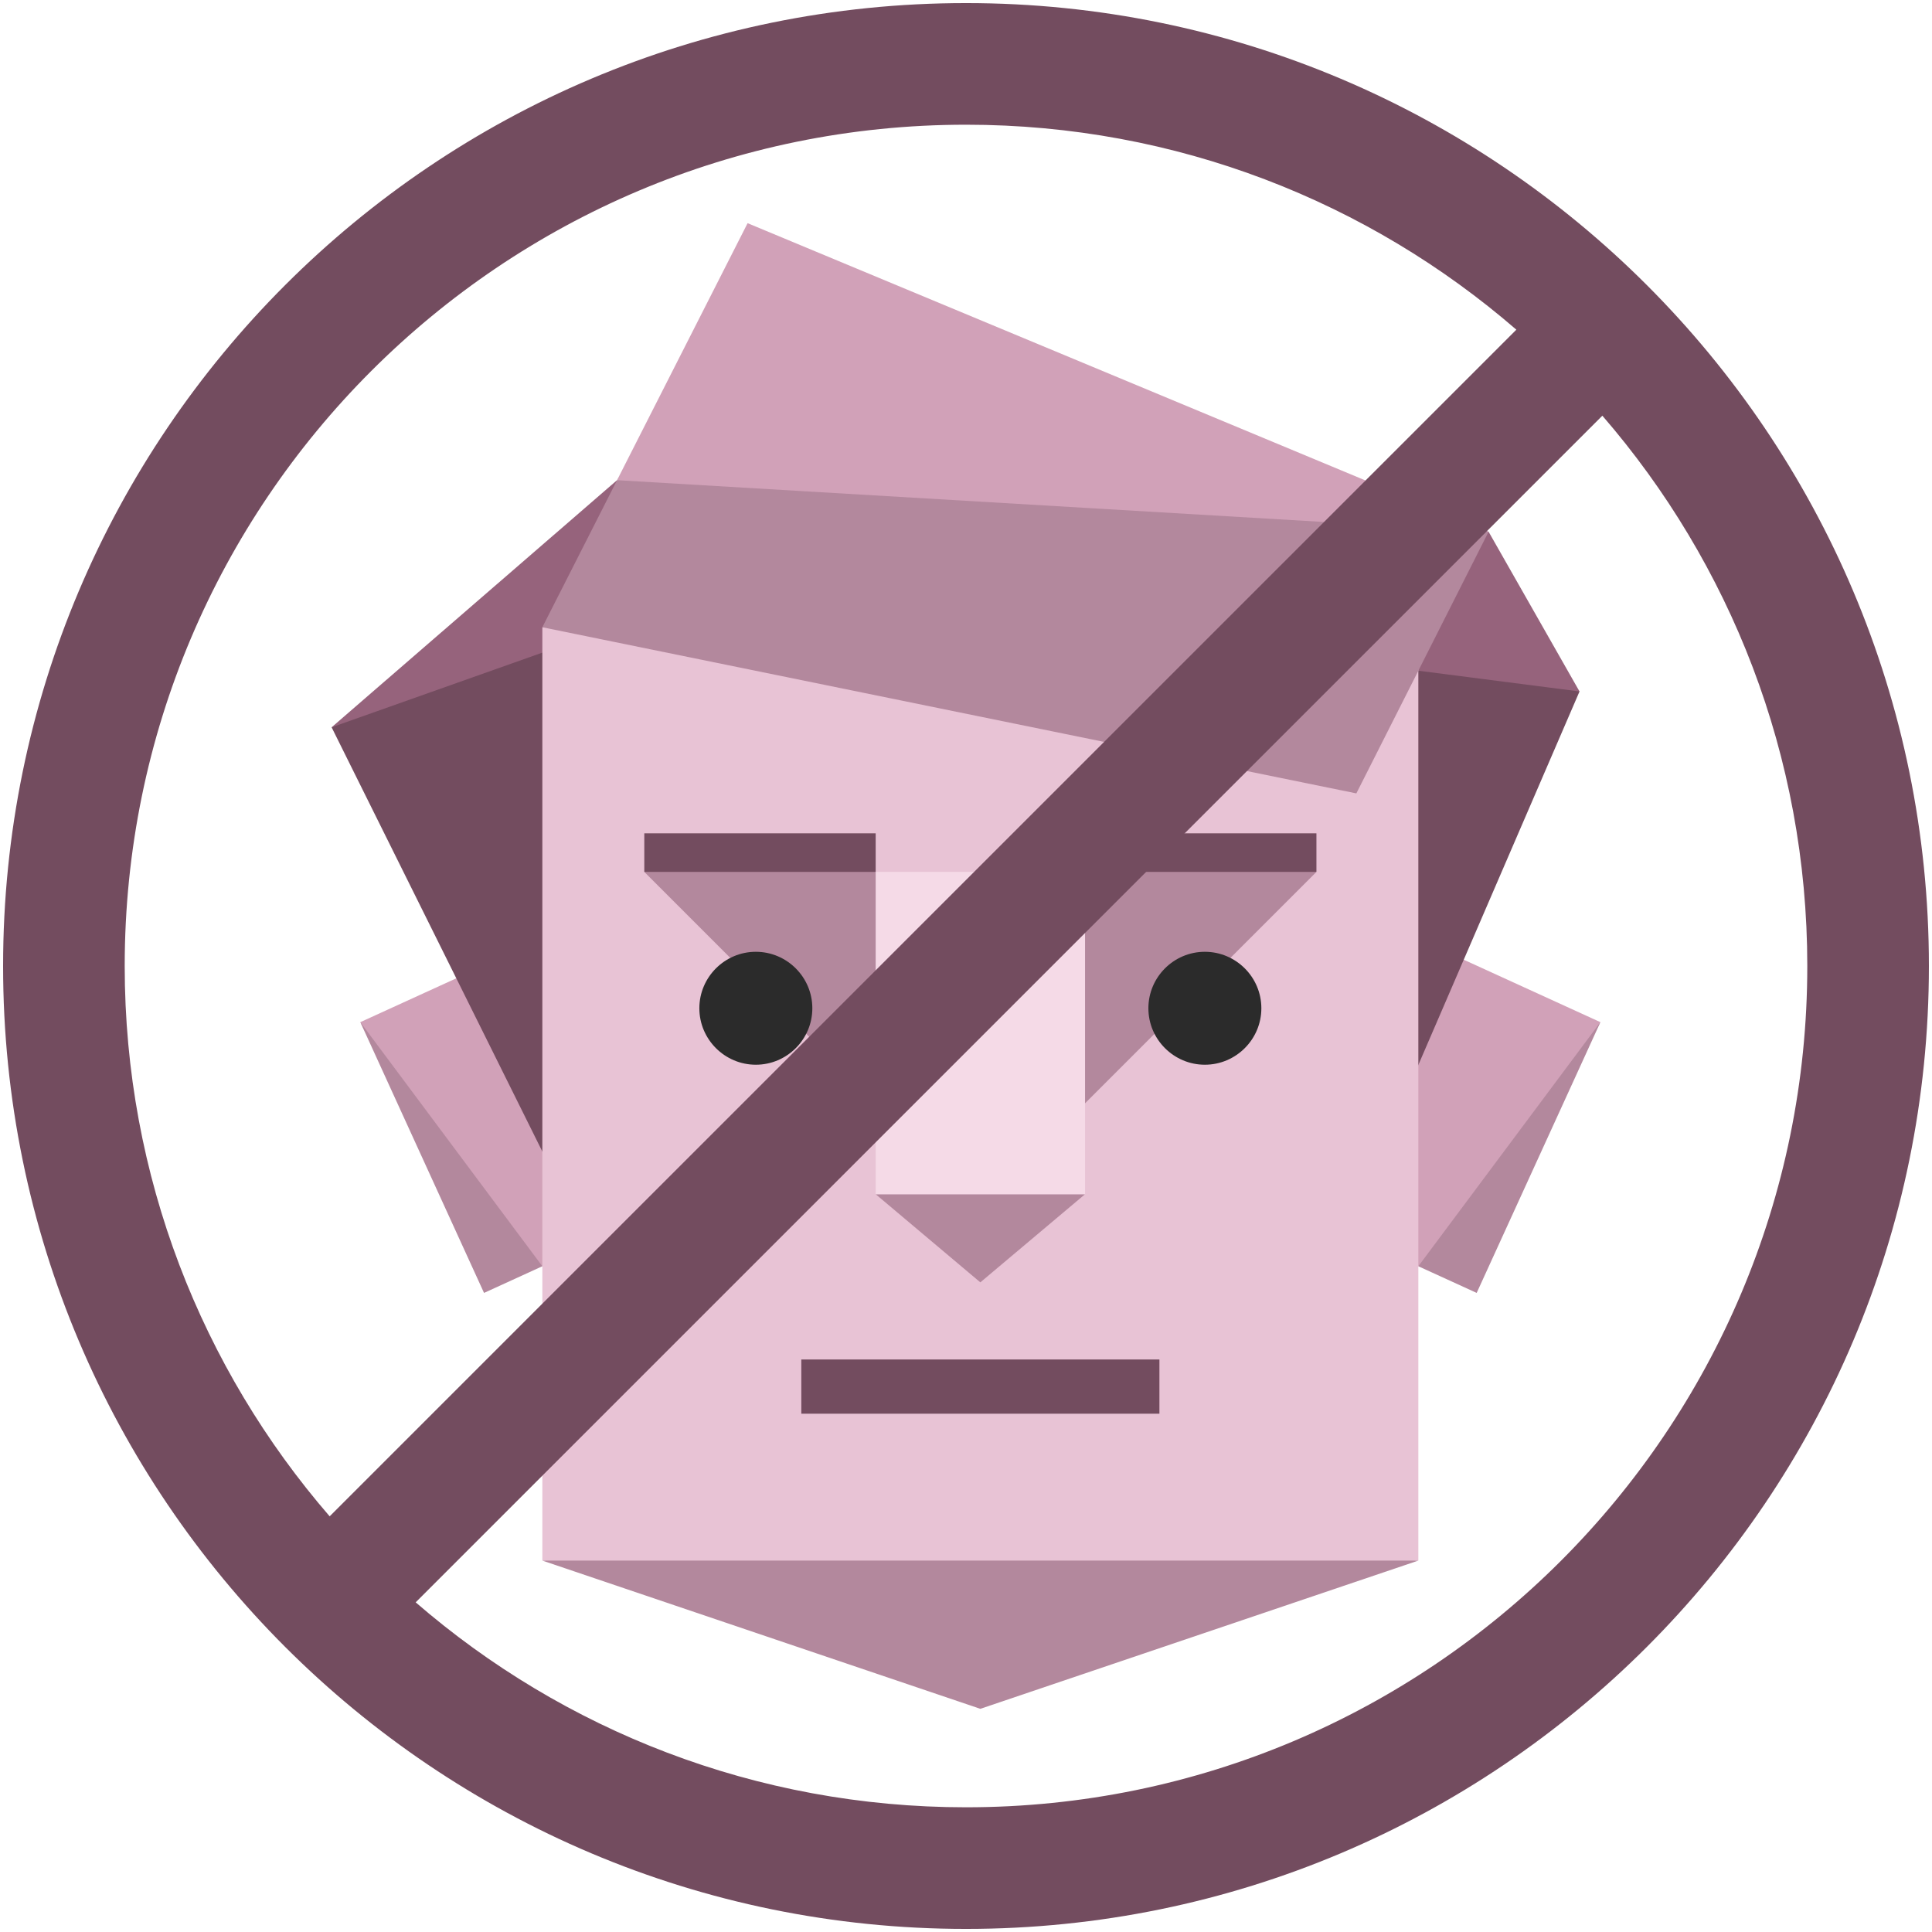
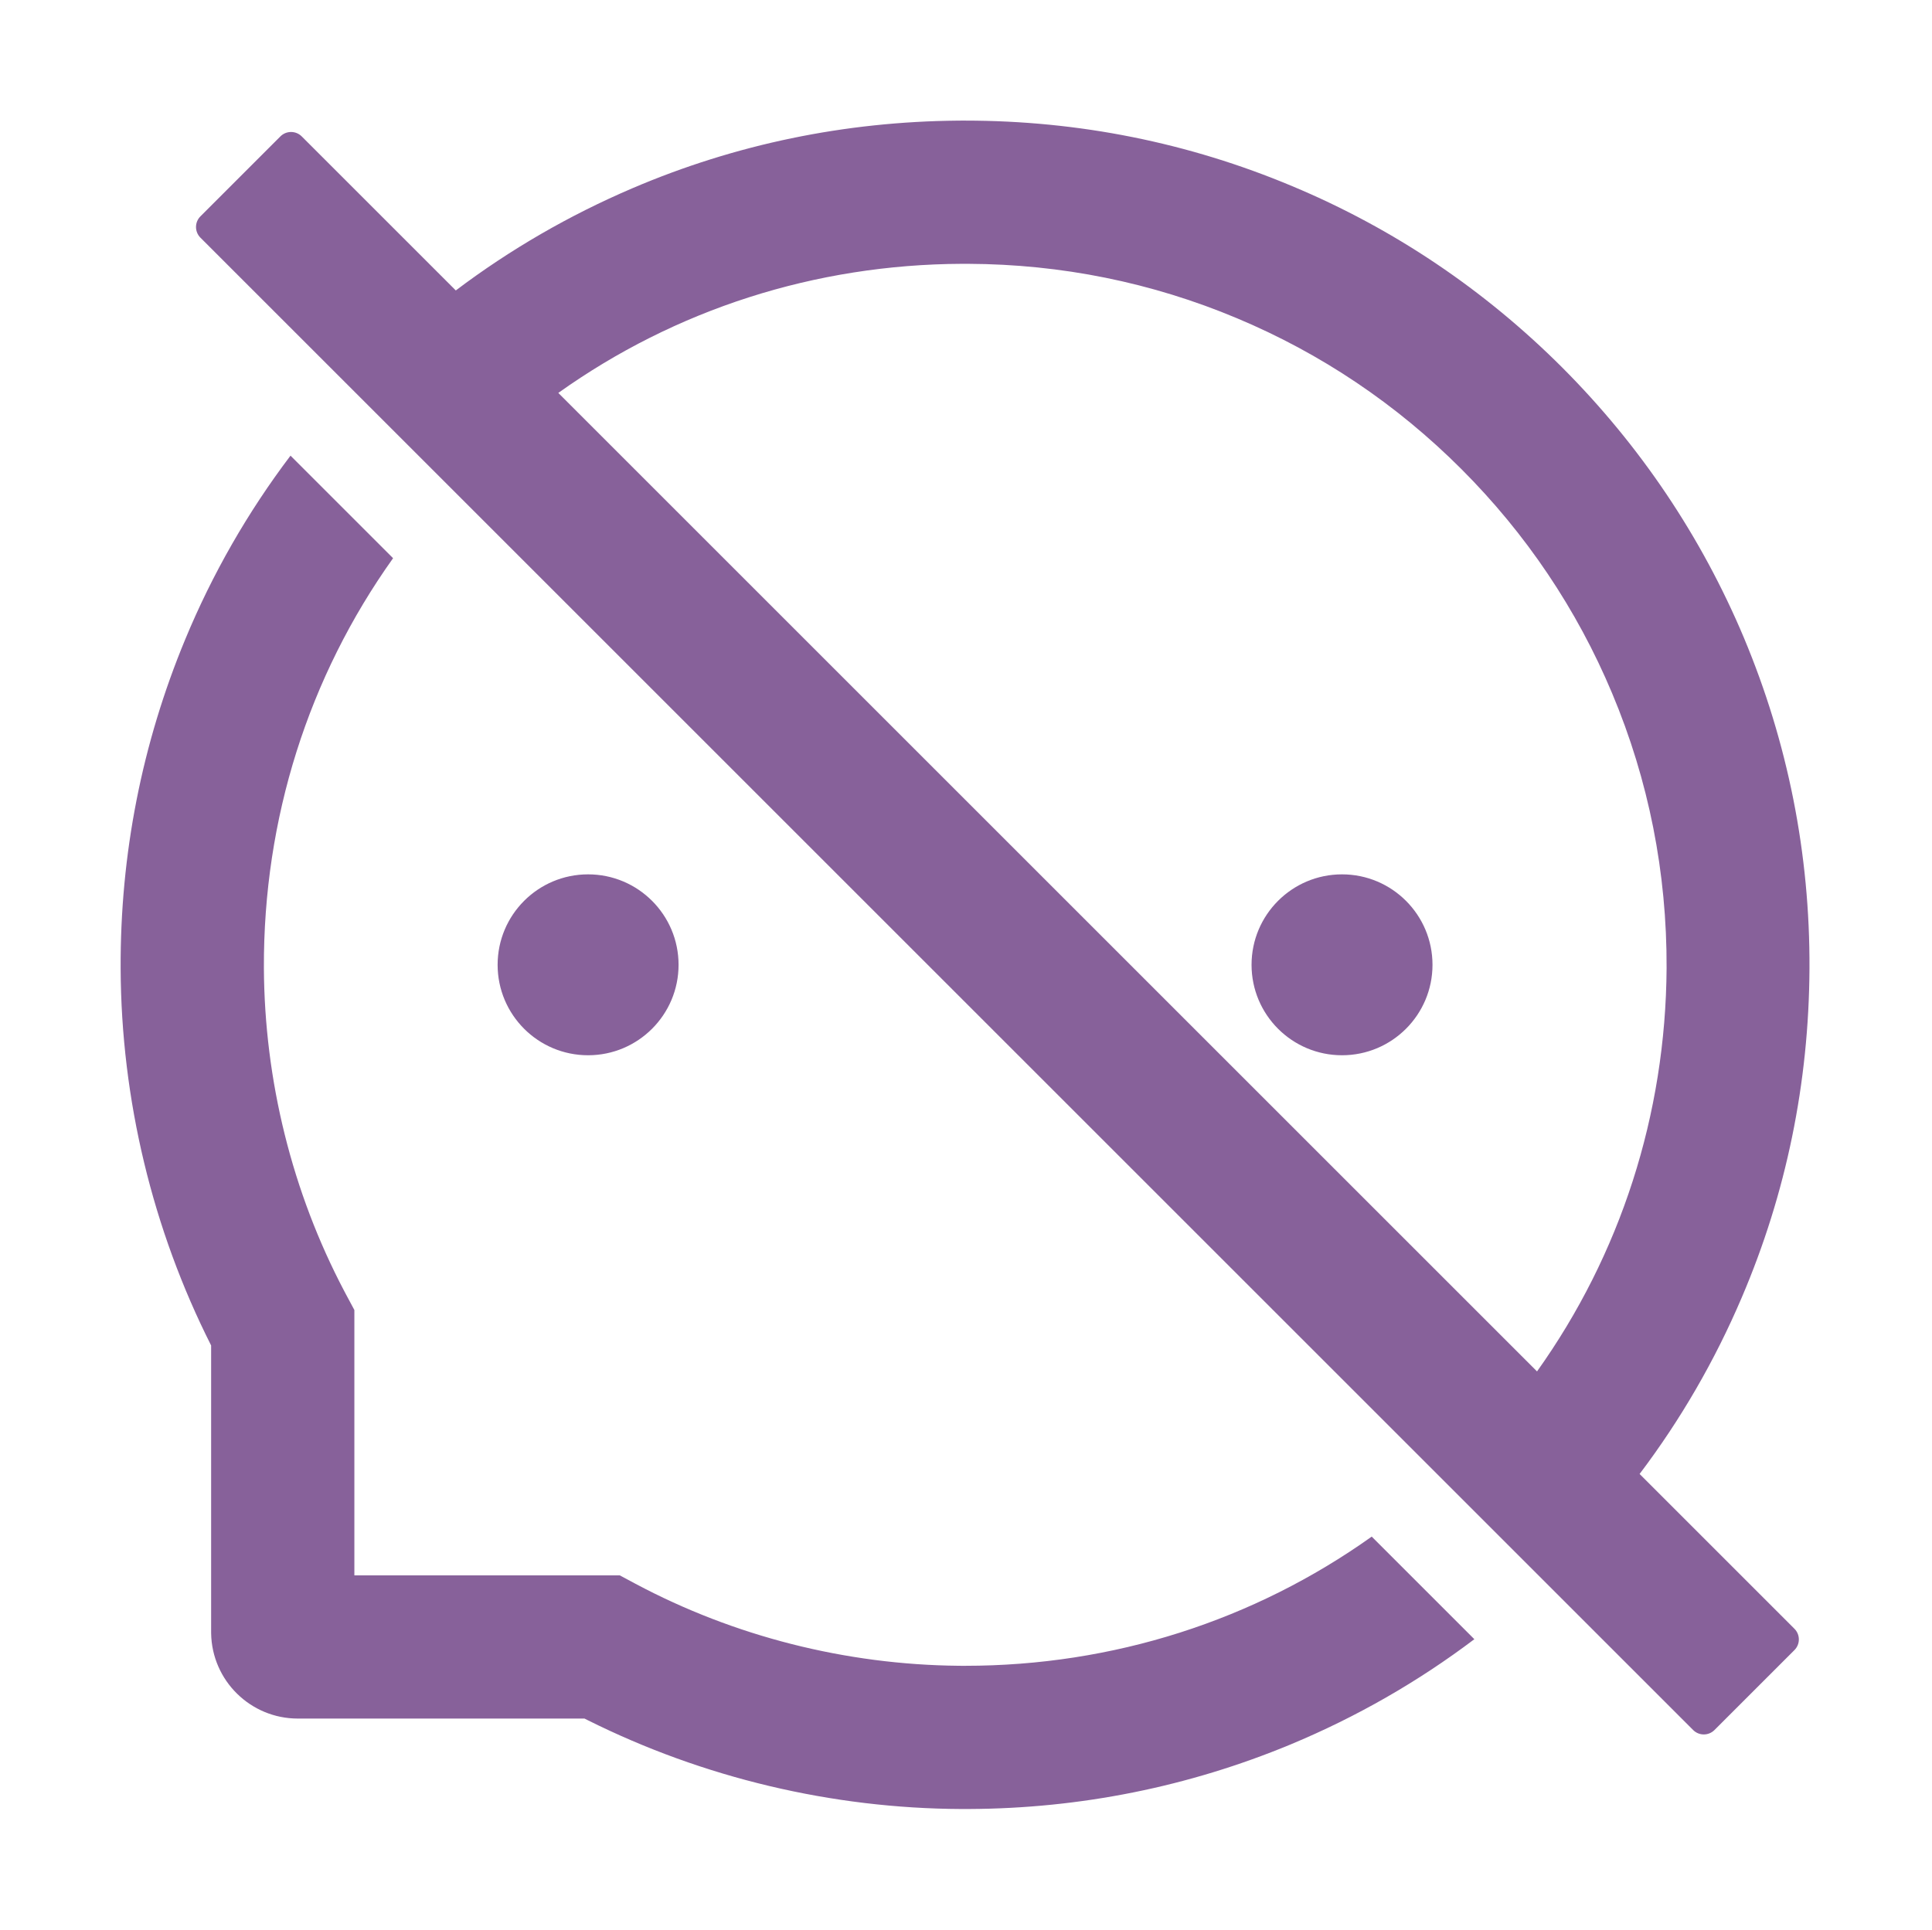
- <svg xmlns="http://www.w3.org/2000/svg" version="1.1" x="0px" y="0px" viewBox="0 0 300 300" style="enable-background:new 0 0 300 300;" xml:space="preserve">
-   <g id="icon_x5F_layer">
-     <polygon style="fill-rule:evenodd;clip-rule:evenodd;fill:#D1A1B8;" points="55.951,158.719 79.292,148.055 98.501,190.098    84.216,196.625 75.875,197.37  " />
-     <polygon style="fill-rule:evenodd;clip-rule:evenodd;fill:#D1A1B8;" points="248.507,158.719 225.166,148.055 205.957,190.098    220.24,196.624 228.905,197.37  " />
-     <polygon style="fill-rule:evenodd;clip-rule:evenodd;fill:#B3889D;" points="55.951,158.719 84.215,196.623 75.16,200.763  " />
-     <polygon style="fill-rule:evenodd;clip-rule:evenodd;fill:#B3889D;" points="248.507,158.719 220.239,196.623 229.298,200.763  " />
-     <polygon style="fill-rule:evenodd;clip-rule:evenodd;fill:#96637C;" points="95.816,74.561 51.493,112.933 89.992,105.661  " />
-     <polygon style="fill-rule:evenodd;clip-rule:evenodd;fill:#734C5F;" points="51.493,112.933 84.215,178.809 100.257,178.809    91.269,98.84  " />
-     <polygon style="fill-rule:evenodd;clip-rule:evenodd;fill:#734C5F;" points="228.905,89.807 245.266,107.37 210.192,188.643    205.483,110.368  " />
-     <polygon style="fill-rule:evenodd;clip-rule:evenodd;fill:#96637C;" points="245.266,107.37 220.239,104.148 212.544,85.769    231.147,82.564  " />
-     <polygon style="fill-rule:evenodd;clip-rule:evenodd;fill:#B3889D;" points="152.23,236.998 220.239,242.327 152.225,265.345    84.215,242.327  " />
-     <polygon style="fill-rule:evenodd;clip-rule:evenodd;fill:#E8C3D5;" points="220.239,97.399 152.225,97.399 84.215,97.399    84.215,242.327 152.225,242.327 220.239,242.327  " />
-     <polygon style="fill-rule:evenodd;clip-rule:evenodd;fill:#B3889D;" points="100.046,135.388 135.975,171.321 141.963,139.667    135.975,135.388 112.021,132.397  " />
-     <path style="fill-rule:evenodd;clip-rule:evenodd;fill:#2B2B2B;" d="M117.365,165.33c4.831,0,8.774-3.939,8.774-8.768   c0-4.829-3.943-8.768-8.774-8.768c-4.827,0-8.77,3.939-8.77,8.768C108.595,161.39,112.538,165.33,117.365,165.33z" />
-     <rect x="100.046" y="129.399" style="fill-rule:evenodd;clip-rule:evenodd;fill:#734C5F;" width="35.929" height="5.989" />
-     <polygon style="fill-rule:evenodd;clip-rule:evenodd;fill:#734C5F;" points="124.426,211.101 152.225,211.101 180.034,211.101    180.034,219.519 152.225,219.519 124.426,219.519  " />
-     <polygon style="fill-rule:evenodd;clip-rule:evenodd;fill:#B3889D;" points="204.414,135.388 168.485,171.321 162.497,139.667    168.485,135.388 192.437,132.397  " />
-     <polygon style="fill-rule:evenodd;clip-rule:evenodd;fill:#B3889D;" points="152.225,185.436 168.485,185.436 152.225,199.124    135.975,185.436  " />
-     <path style="fill-rule:evenodd;clip-rule:evenodd;fill:#2B2B2B;" d="M187.088,165.33c4.831,0,8.775-3.939,8.775-8.768   c0-4.829-3.943-8.768-8.775-8.768c-4.827,0-8.767,3.939-8.767,8.768C178.321,161.39,182.261,165.33,187.088,165.33z" />
-     <polygon style="fill-rule:evenodd;clip-rule:evenodd;fill:#F5DAE7;" points="168.485,135.388 152.225,135.388 135.975,135.388    135.975,185.436 152.225,185.436 168.485,185.436  " />
-     <rect x="168.485" y="129.399" style="fill-rule:evenodd;clip-rule:evenodd;fill:#734C5F;" width="35.929" height="5.989" />
-     <polygon style="fill-rule:evenodd;clip-rule:evenodd;fill:#B3889D;" points="84.215,97.399 210.614,123.198 231.147,82.564    121.005,41.187 95.815,74.561  " />
-     <polygon style="fill-rule:evenodd;clip-rule:evenodd;fill:#D1A1B8;" points="95.816,74.561 231.147,82.564 116.086,34.654  " />
-     <path style="fill-rule:evenodd;clip-rule:evenodd;fill:#734C5F;" d="M150.002,0.479C67.425,0.479,0.48,67.424,0.48,149.999   c0,82.581,66.945,149.522,149.522,149.522c82.58,0,149.517-66.941,149.517-149.522C299.52,67.424,232.582,0.479,150.002,0.479z    M19.364,149.999c0-72.145,58.489-130.634,130.639-130.634c32.674,0,62.547,11.997,85.454,31.827L51.19,235.455   C31.361,212.548,19.364,182.674,19.364,149.999z M150.002,280.635c-32.675,0-62.548-11.996-85.455-31.824L248.813,64.548   c19.827,22.907,31.823,52.778,31.823,85.451C280.637,222.146,222.148,280.635,150.002,280.635z" />
-   </g>
-   <g id="guidelines">
- </g>
+ <svg xmlns="http://www.w3.org/2000/svg" class="icon" width="200px" height="199.80px" viewBox="0 0 1025 1024" version="1.1">
+   <path fill="#87619a" d="M154.12 241.801l54.418 54.419c-44.891 62.97-68.856 138.3-68.541 217.48 0.3 59.697 15.004 119.002 42.661 171.51l0.842 1.59 4.5 8.4V836h140.8l8.4 4.5c52.371 27.918 111.603 42.899 171.291 43.487l1.809 0.013h1.7c78.5 0 153.226-24.017 215.756-68.562l54.449 54.448c-29.892 22.586-62.5 41.264-97.405 55.814-54.153 22.473-111.638 34.067-170.904 34.297L512.1 960H510c-68.706-0.297-136.922-16.57-198.05-47.071L310.1 912H158c-25.146 0-45.588-20.19-45.994-45.24L112 866V714c-31.1-61.6-47.7-130.5-48.006-199.9C63.7 453.5 75.3 394.6 98.3 339.2a441.666 441.666 0 0 1 55.82-97.399zM512 64c60.2 0 118.6 11.7 173.6 34.8 53.8 22.5 102 55 143.3 96.3 41.3 41.4 73.7 89.6 96.3 143.3 23.3 55.6 35.1 114.7 34.806 175.6-0.306 60.6-12.306 119.3-35.906 174.5-14.278 33.526-32.434 64.876-54.218 93.7l82.144 82.144a8 8 0 0 1 0 11.314l-42.427 42.426a8 8 0 0 1-11.314 0l-791.96-791.96a8 8 0 0 1 0-11.313l42.427-42.426a8 8 0 0 1 11.314 0l81.749 81.747c28.82-21.758 60.165-39.893 93.685-54.232 54.648-23.364 112.726-35.359 172.683-35.887L510 64h2z m0.1 76h-1.7c-78.059 0.313-152.195 24.288-214.2 68.517L815.46 727.78c44.205-61.998 68.27-136.108 68.742-214.08 0.197-50.6-9.503-99.6-28.903-145.8-18.7-44.6-45.7-84.7-80-119-34.4-34.4-74.4-61.3-119-80-45.238-19.006-93.22-28.703-142.685-28.897L512.1 140zM712 464c26.51 0 48 21.49 48 48s-21.49 48-48 48-48-21.49-48-48 21.49-48 48-48z m-400 0c26.51 0 48 21.49 48 48s-21.49 48-48 48-48-21.49-48-48 21.49-48 48-48z" />
</svg>
